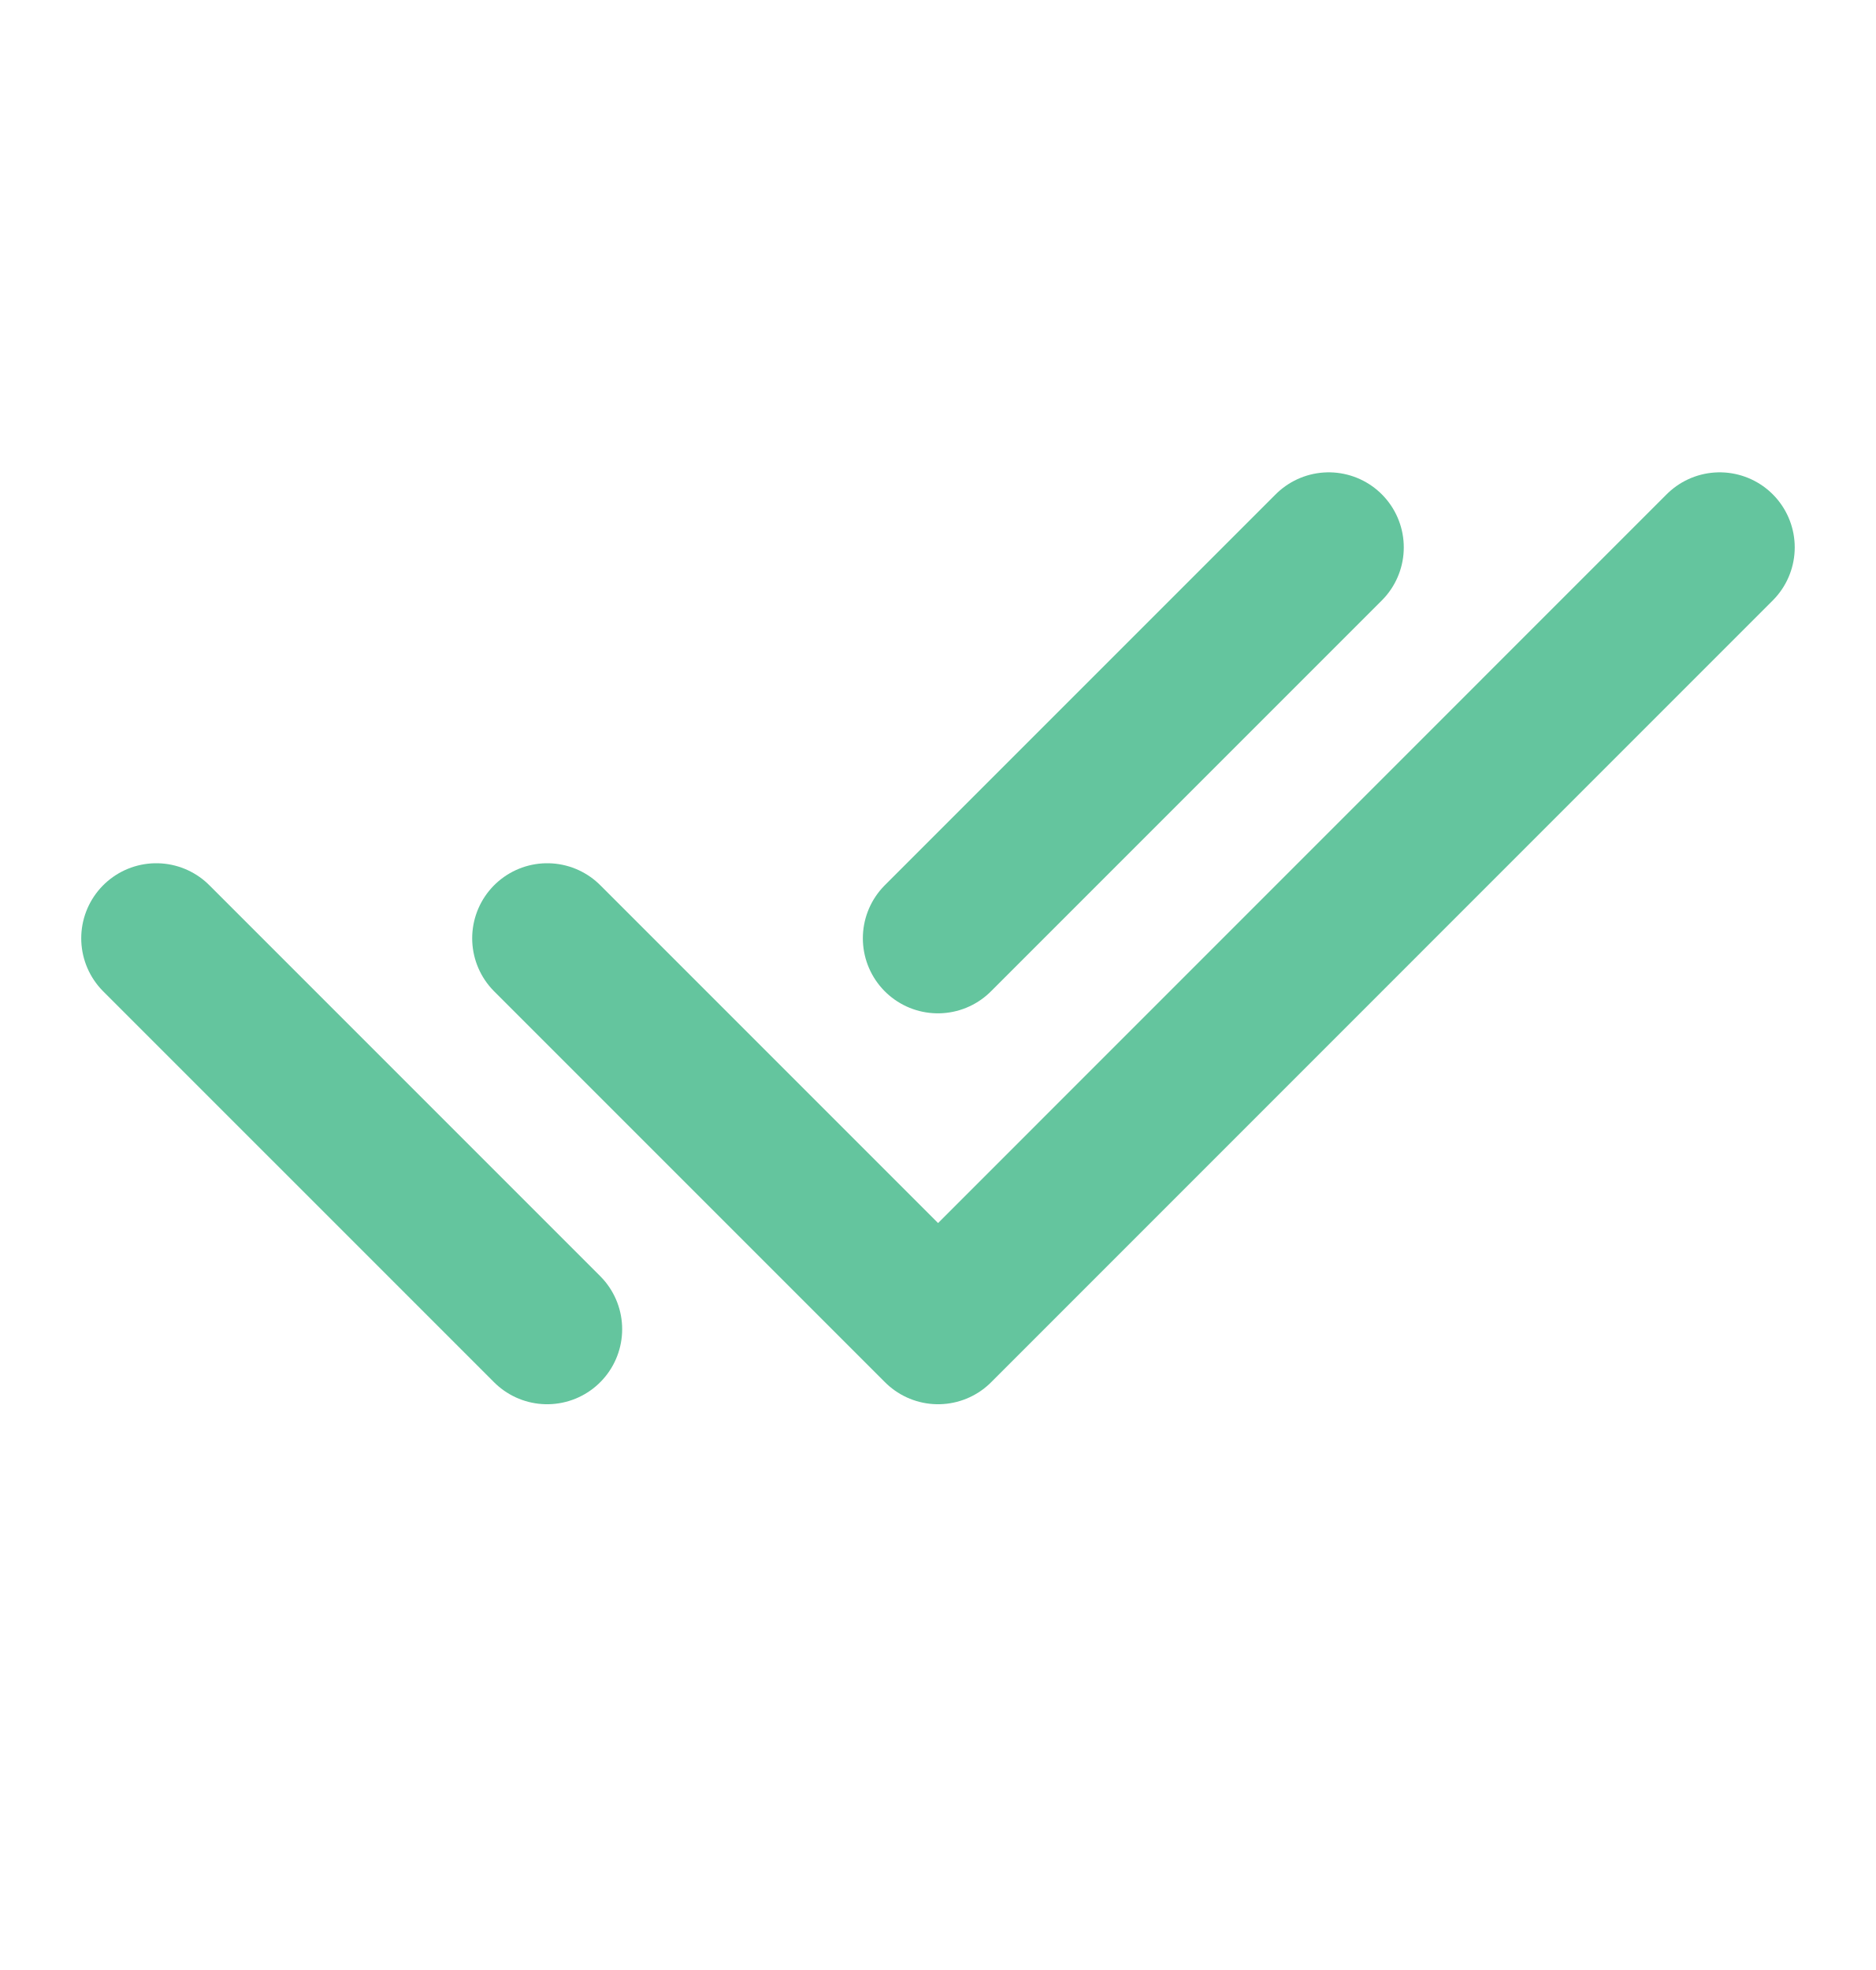
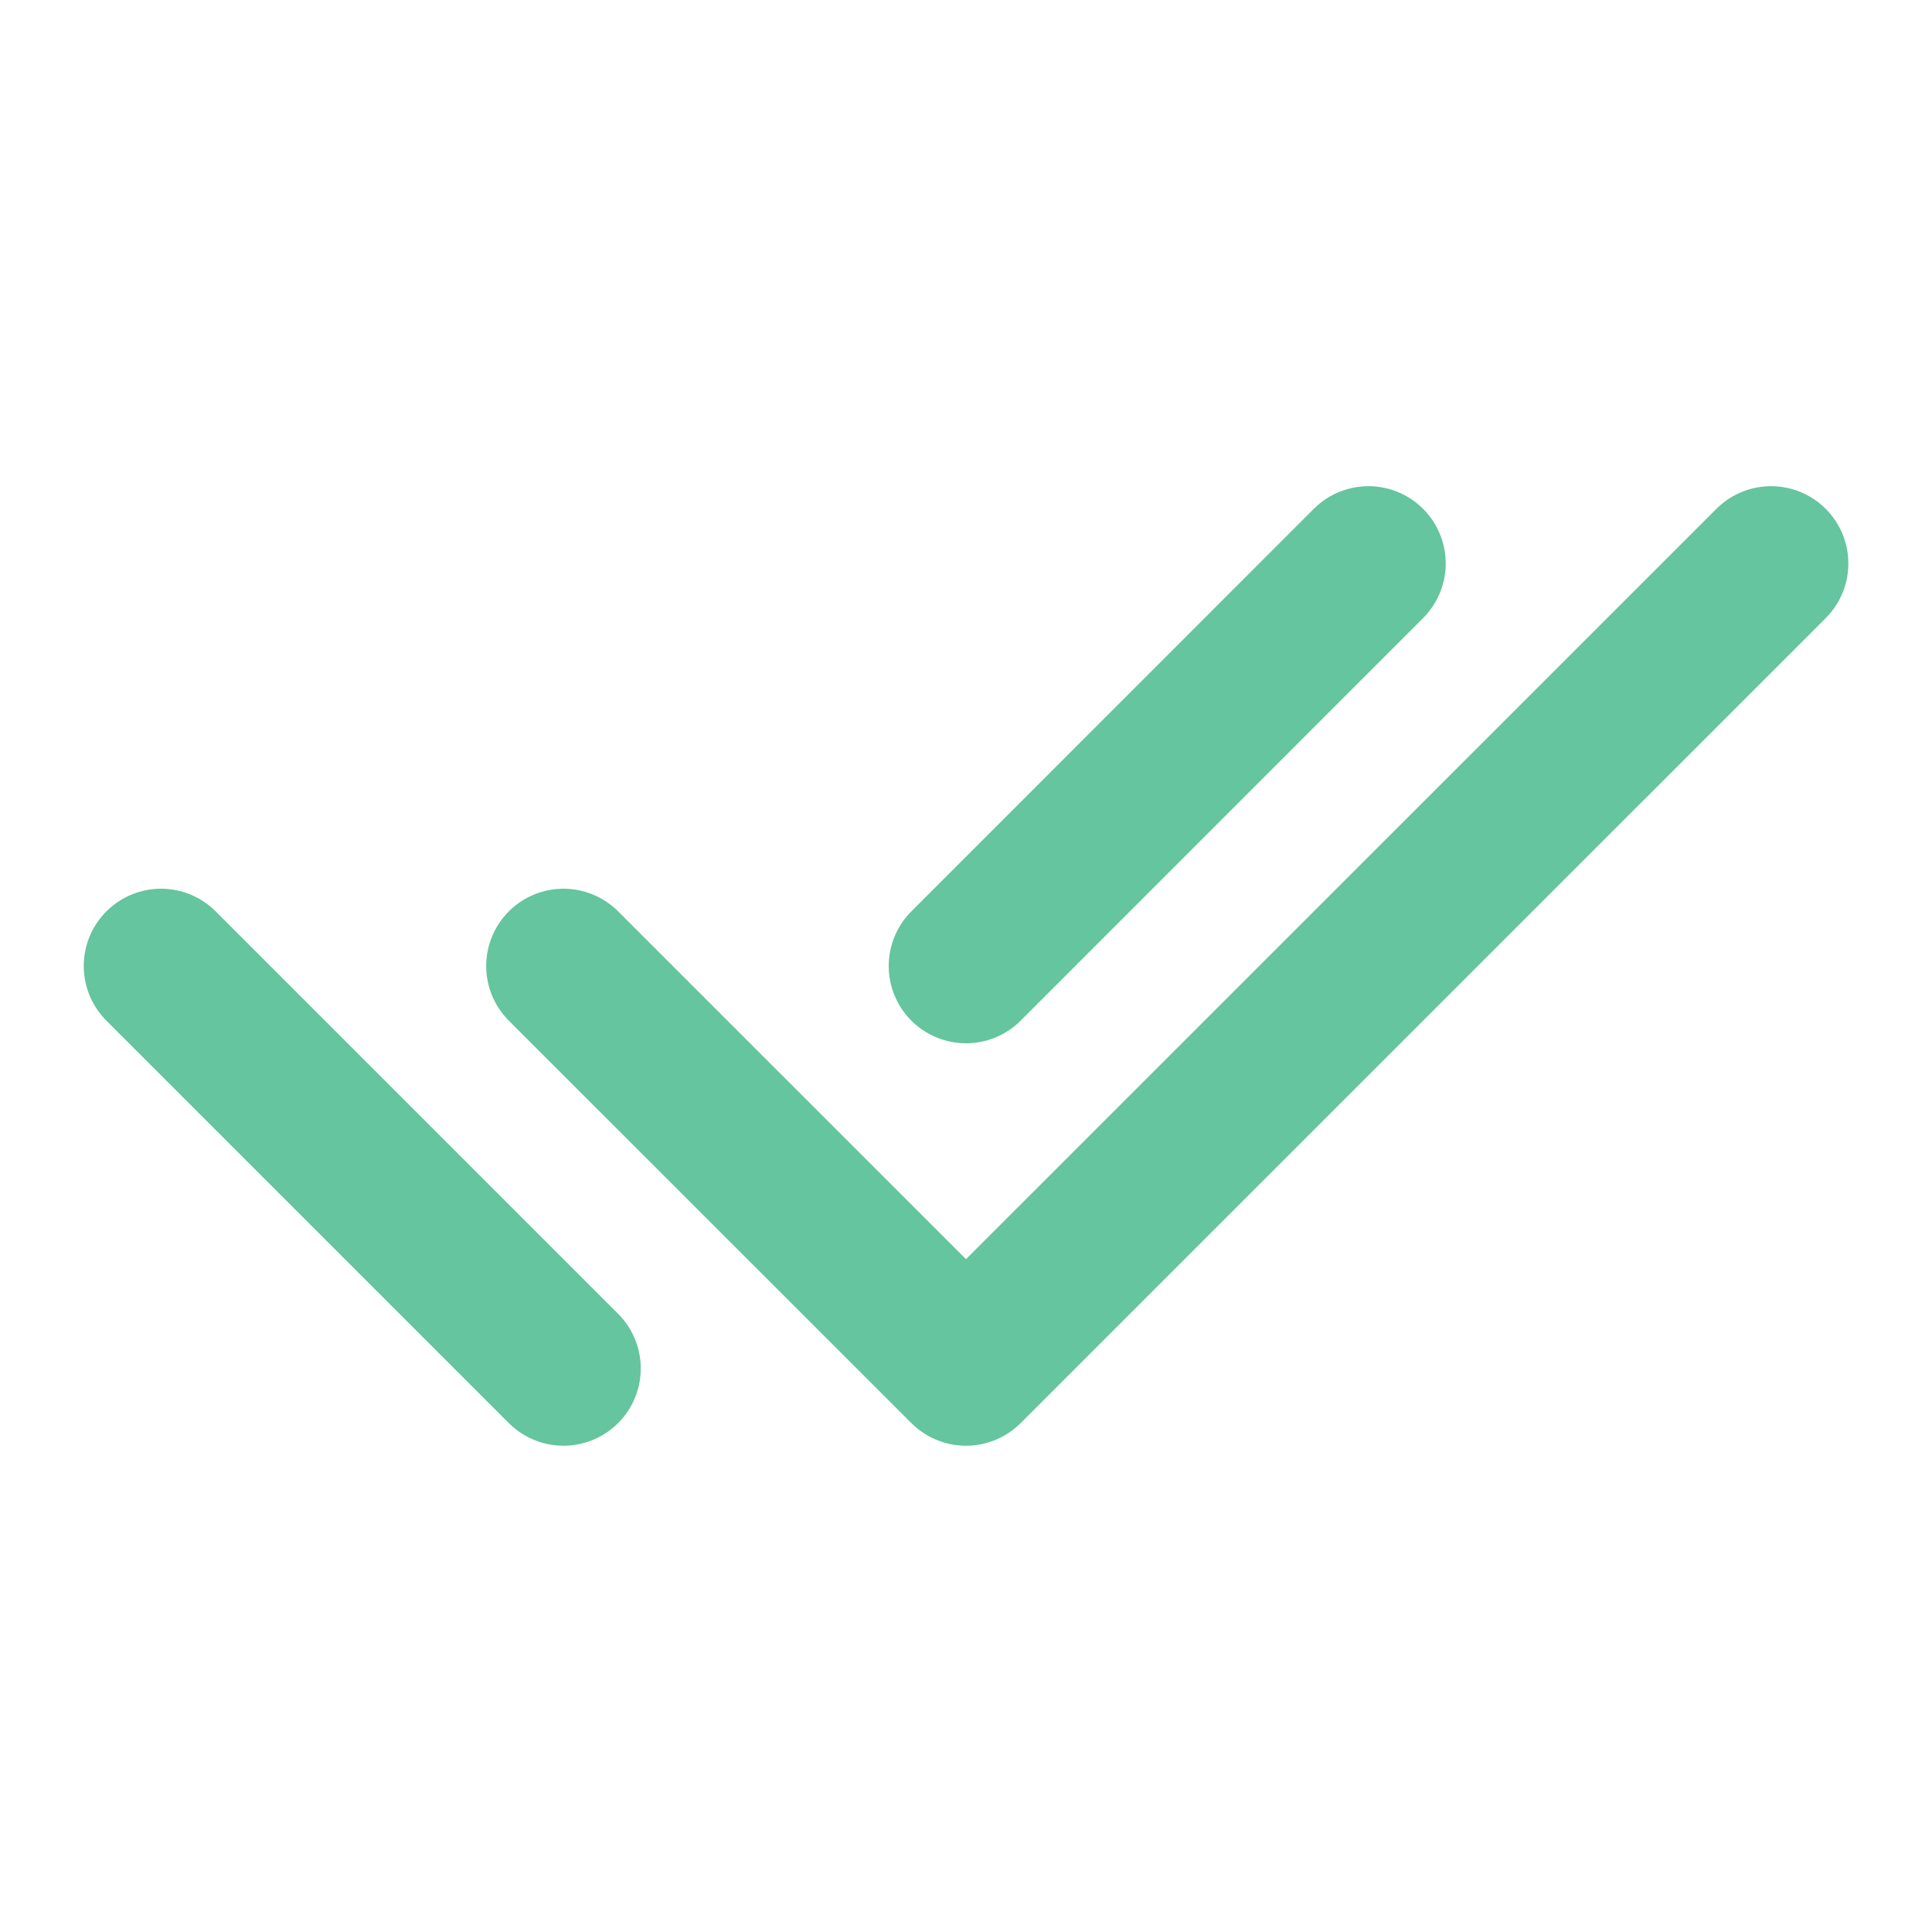
- <svg xmlns="http://www.w3.org/2000/svg" width="20" height="21" viewBox="0 0 20 21" fill="none">
-   <path d="M5.834 10.002L10.001 14.169L18.334 5.835" stroke="#64C59E" stroke-width="1.6" stroke-linecap="round" stroke-linejoin="round" />
-   <path d="M9.999 10.002L14.166 5.835M1.666 10.002L5.833 14.169L1.666 10.002Z" stroke="#64C59E" stroke-width="1.6" stroke-linecap="round" stroke-linejoin="round" />
+ <svg xmlns="http://www.w3.org/2000/svg" width="20" height="20" viewBox="0 0 20 20" fill="none">
+   <path d="M5.833 10L10 14.166L18.334 5.833" stroke="#64C59E" stroke-width="1.6" stroke-linecap="round" stroke-linejoin="round" />
+   <path d="M10 10L14.166 5.833M1.667 10L5.833 14.166L1.667 10Z" stroke="#64C59E" stroke-width="1.6" stroke-linecap="round" stroke-linejoin="round" />
</svg>
